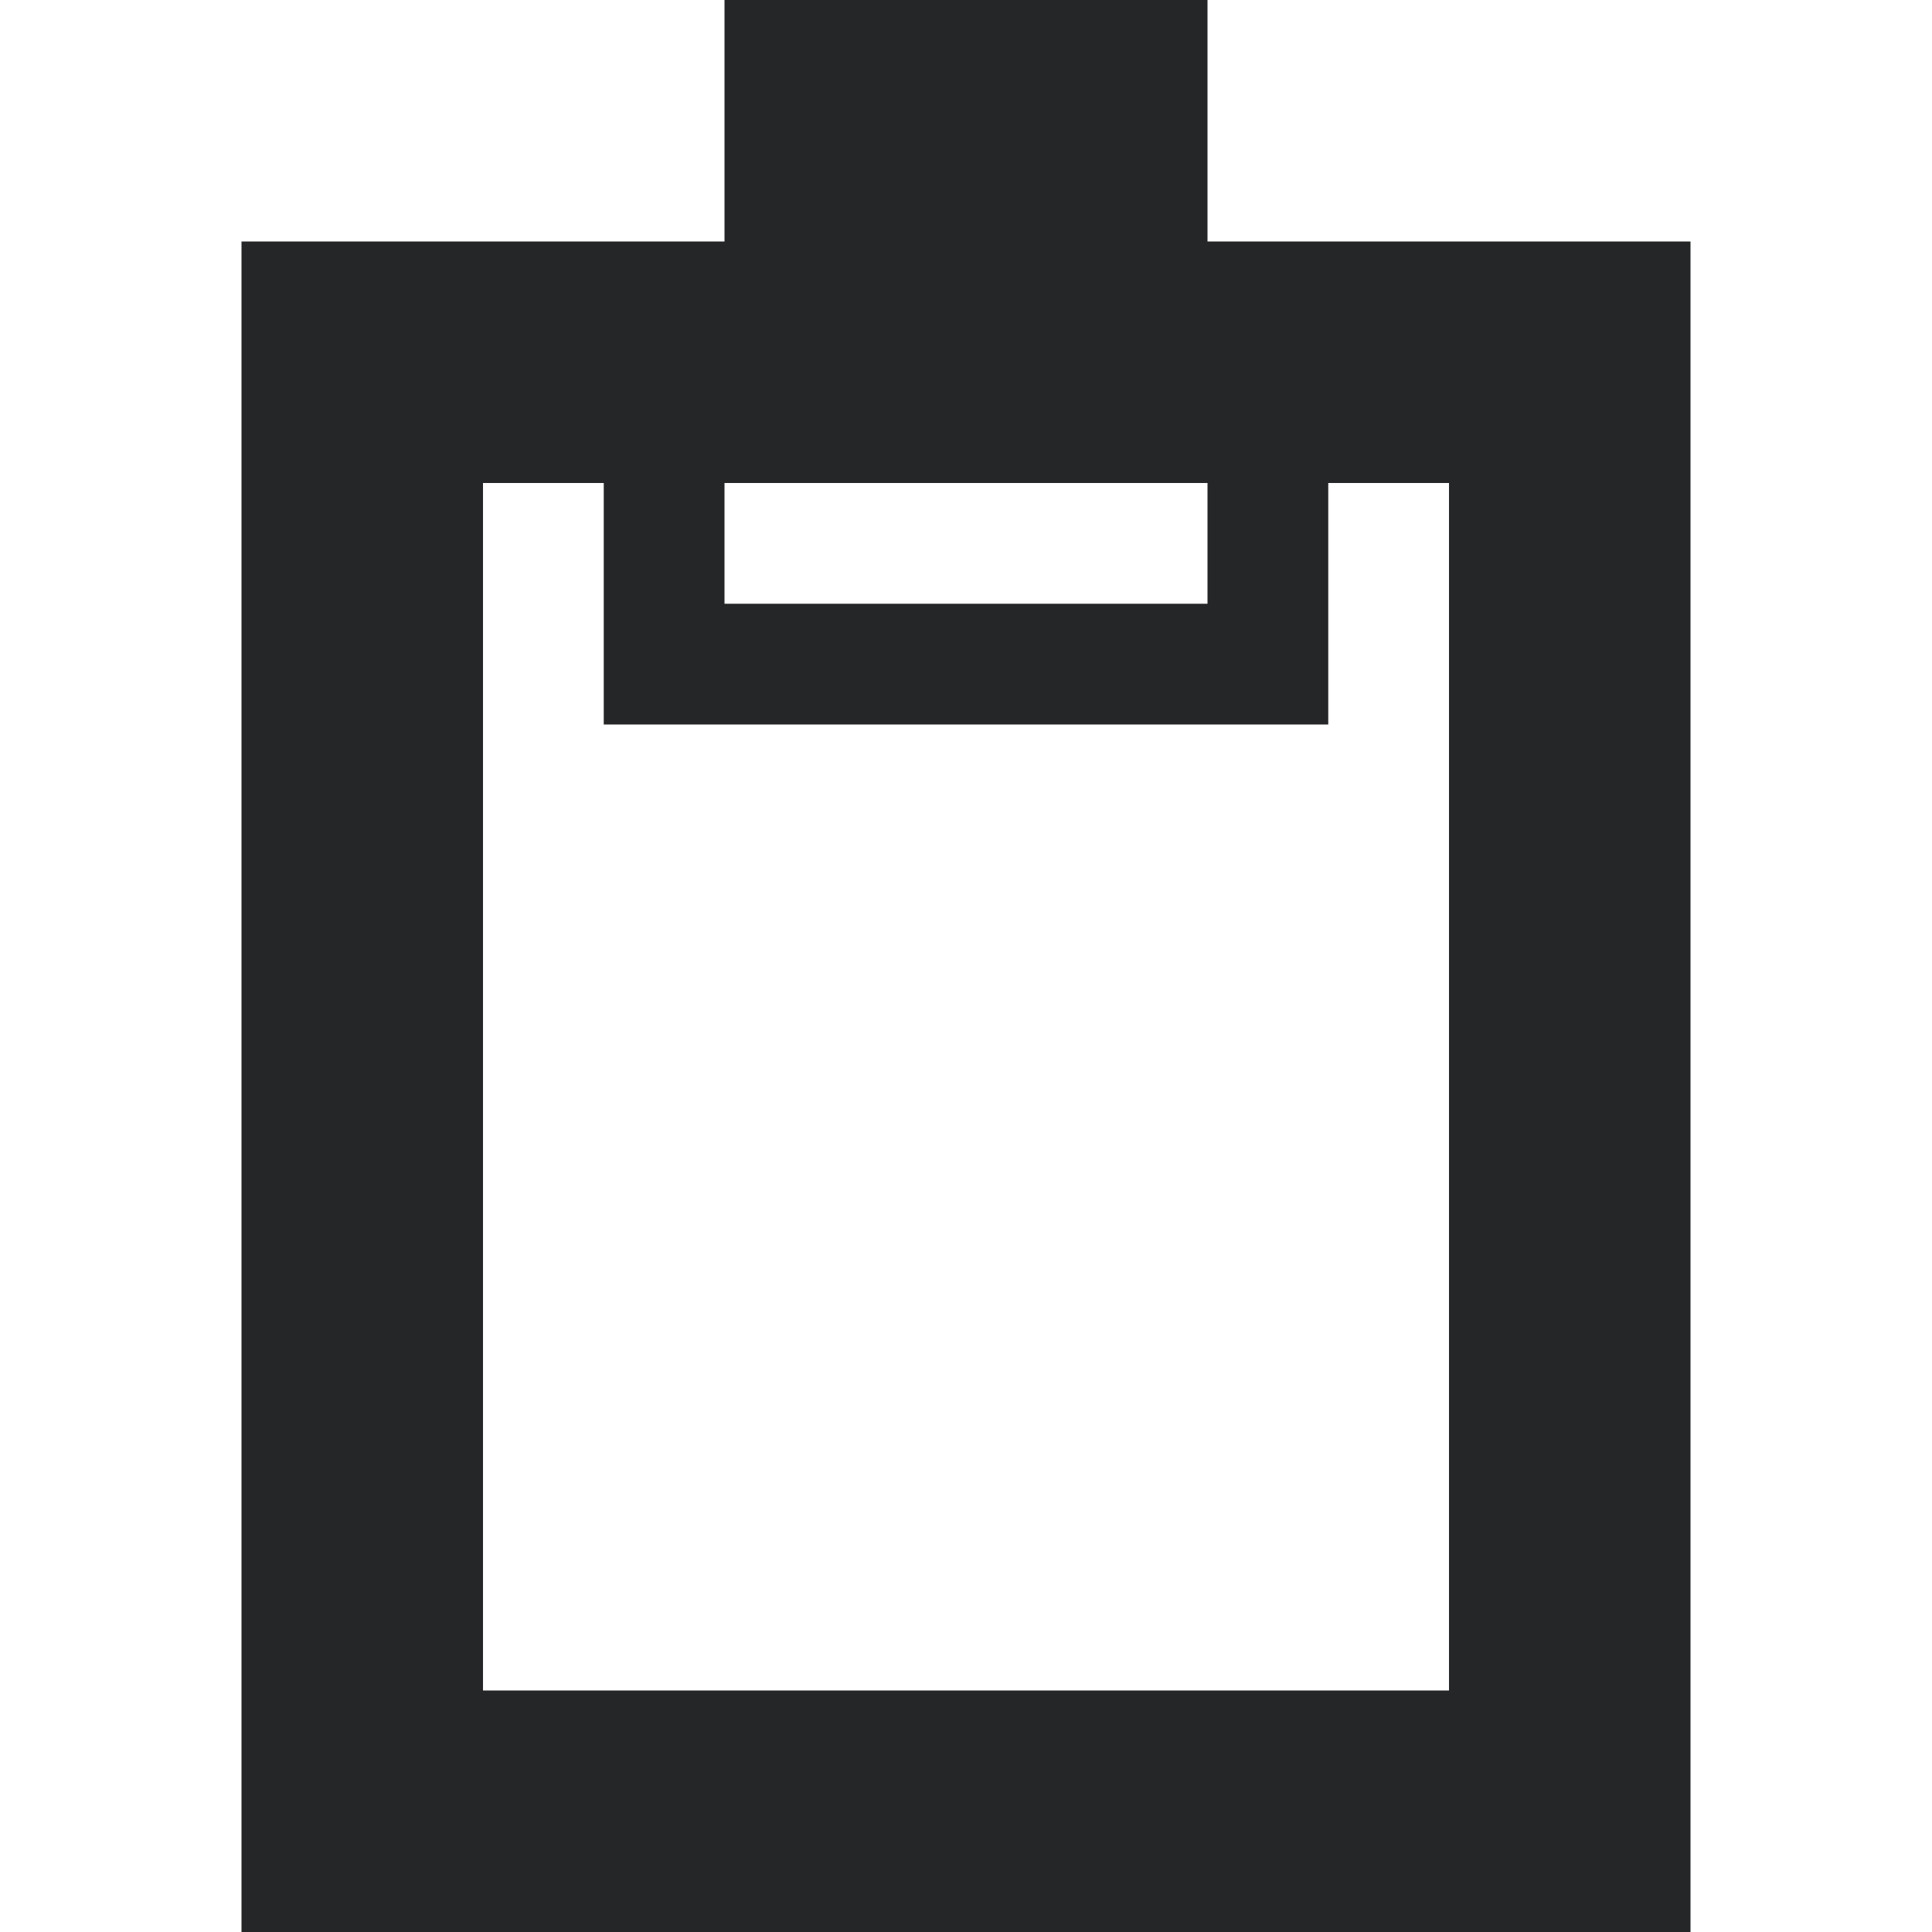
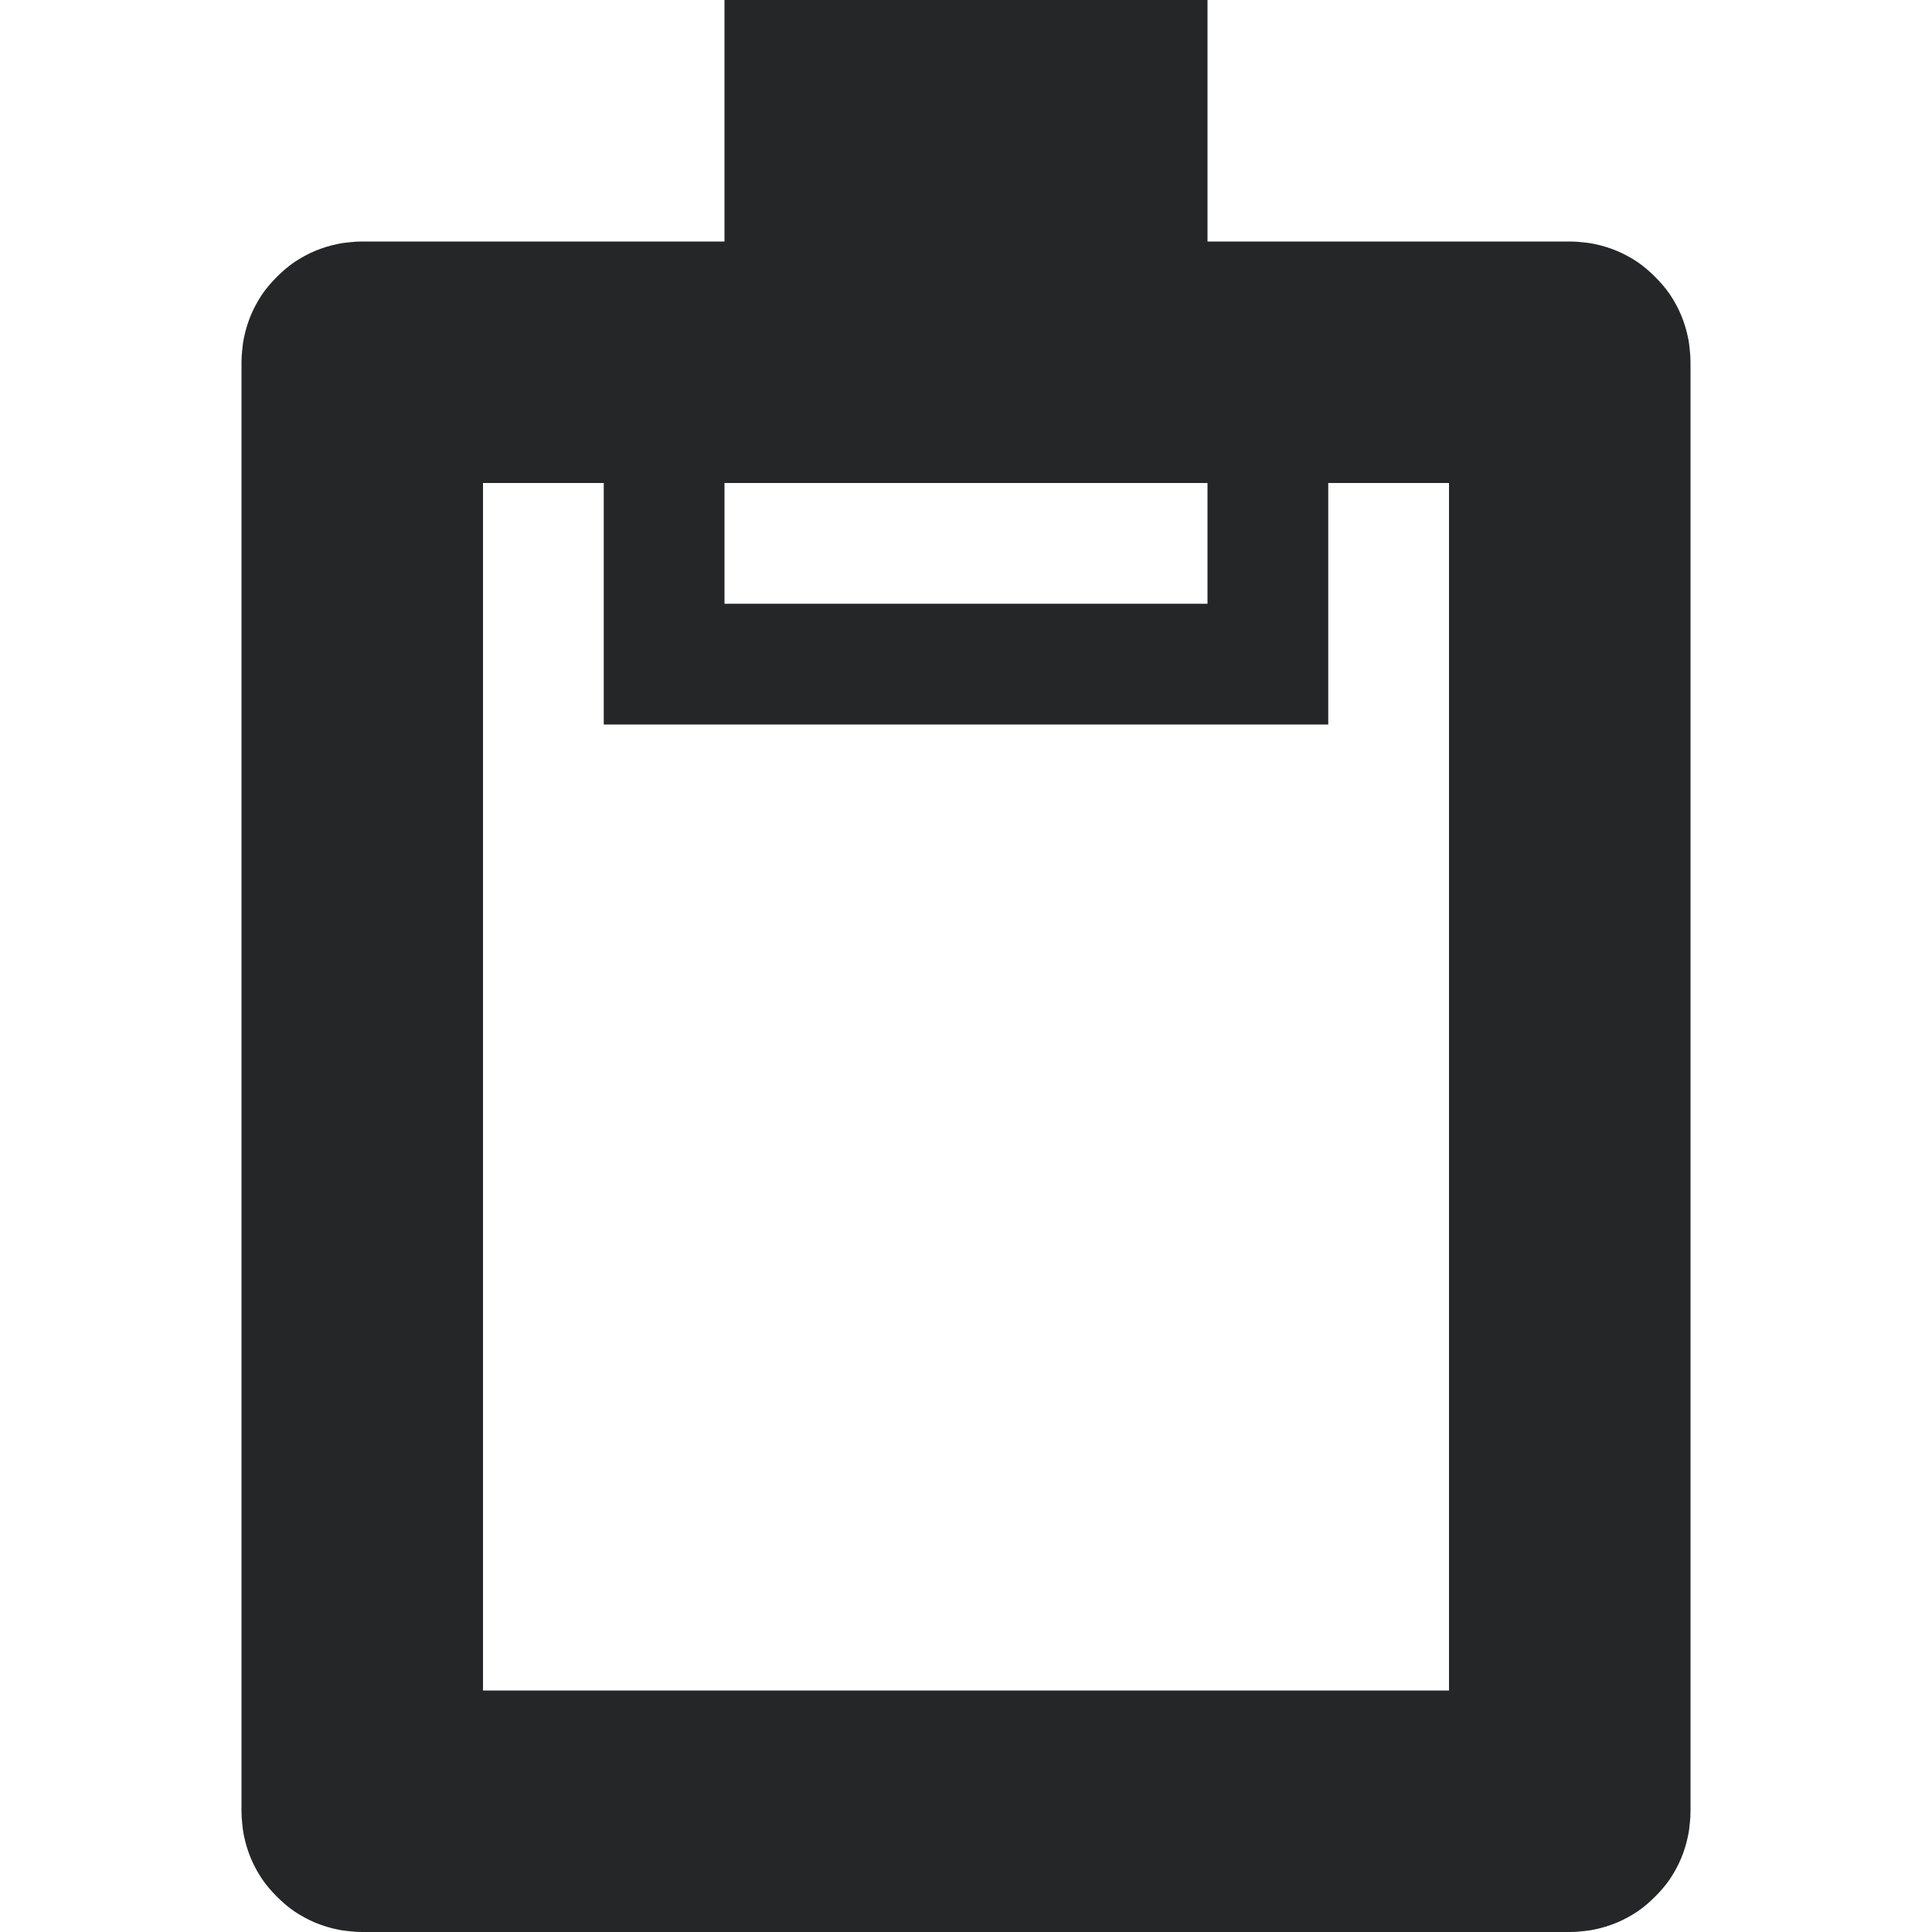
<svg xmlns="http://www.w3.org/2000/svg" width="16" height="16" id="svg4159" version="1.1" viewBox="0 0 16 16">
  <defs id="defs4161">
    </defs>
  <g id="layer1">
-     <path style="opacity:1;fill:#252627;fill-opacity:1;stroke:none;stroke-width:2;stroke-linecap:square;stroke-linejoin:bevel;stroke-miterlimit:4;stroke-dasharray:none;stroke-opacity:1" d="M 6,0 V 2 H 2 V 4 16 H 4 14 V 14 4 2 H 10 V 0 Z M 4,4 h 1 v 2 h 6 V 4 h 1 V 14 H 4 Z m 2,0 h 4 V 5 H 6 Z" id="rect864" />
+     <path id="path1483" style="opacity:1;fill:#252627;fill-opacity:1;stroke:none;stroke-width:2;stroke-linecap:square;stroke-linejoin:bevel;stroke-miterlimit:4;stroke-dasharray:none;stroke-opacity:1" d="M 6 0 L 6 2 L 3 2 C 2.965 2 2.932 2.002 2.898 2.006 C 2.865 2.009 2.831 2.013 2.799 2.02 C 2.734 2.033 2.669 2.053 2.609 2.078 C 2.55 2.103 2.493 2.134 2.439 2.17 C 2.386 2.206 2.338 2.248 2.293 2.293 C 2.248 2.338 2.206 2.386 2.17 2.439 C 2.134 2.493 2.103 2.55 2.078 2.609 C 2.053 2.669 2.033 2.734 2.02 2.799 C 2.013 2.831 2.009 2.865 2.006 2.898 C 2.002 2.932 2 2.965 2 3 L 2 15 C 2 15.035 2.002 15.068 2.006 15.102 C 2.009 15.135 2.013 15.169 2.02 15.201 C 2.033 15.266 2.053 15.331 2.078 15.391 C 2.103 15.45 2.134 15.507 2.17 15.561 C 2.206 15.614 2.248 15.662 2.293 15.707 C 2.338 15.752 2.386 15.794 2.439 15.83 C 2.493 15.866 2.55 15.897 2.609 15.922 C 2.669 15.947 2.734 15.967 2.799 15.98 C 2.831 15.987 2.865 15.991 2.898 15.994 C 2.932 15.998 2.965 16 3 16 L 13 16 C 13.035 16 13.068 15.998 13.102 15.994 C 13.135 15.991 13.169 15.987 13.201 15.98 C 13.266 15.967 13.331 15.947 13.391 15.922 C 13.45 15.897 13.507 15.866 13.561 15.83 C 13.614 15.794 13.662 15.752 13.707 15.707 C 13.752 15.662 13.794 15.614 13.83 15.561 C 13.866 15.507 13.897 15.45 13.922 15.391 C 13.947 15.331 13.967 15.266 13.98 15.201 C 13.987 15.169 13.991 15.135 13.994 15.102 C 13.998 15.068 14 15.035 14 15 L 14 3 C 14 2.965 13.998 2.932 13.994 2.898 C 13.991 2.865 13.987 2.831 13.98 2.799 C 13.967 2.734 13.947 2.669 13.922 2.609 C 13.897 2.55 13.866 2.493 13.83 2.439 C 13.794 2.386 13.752 2.338 13.707 2.293 C 13.662 2.248 13.614 2.206 13.561 2.17 C 13.507 2.134 13.45 2.103 13.391 2.078 C 13.331 2.053 13.266 2.033 13.201 2.02 C 13.169 2.013 13.135 2.009 13.102 2.006 C 13.068 2.002 13.035 2 13 2 L 10 2 L 10 0 L 6 0 z M 4 4 L 5 4 L 5 6 L 11 6 L 11 4 L 12 4 L 12 14 L 4 14 L 4 4 z M 6 4 L 10 4 L 10 5 L 6 5 L 6 4 z " />
  </g>
</svg>
